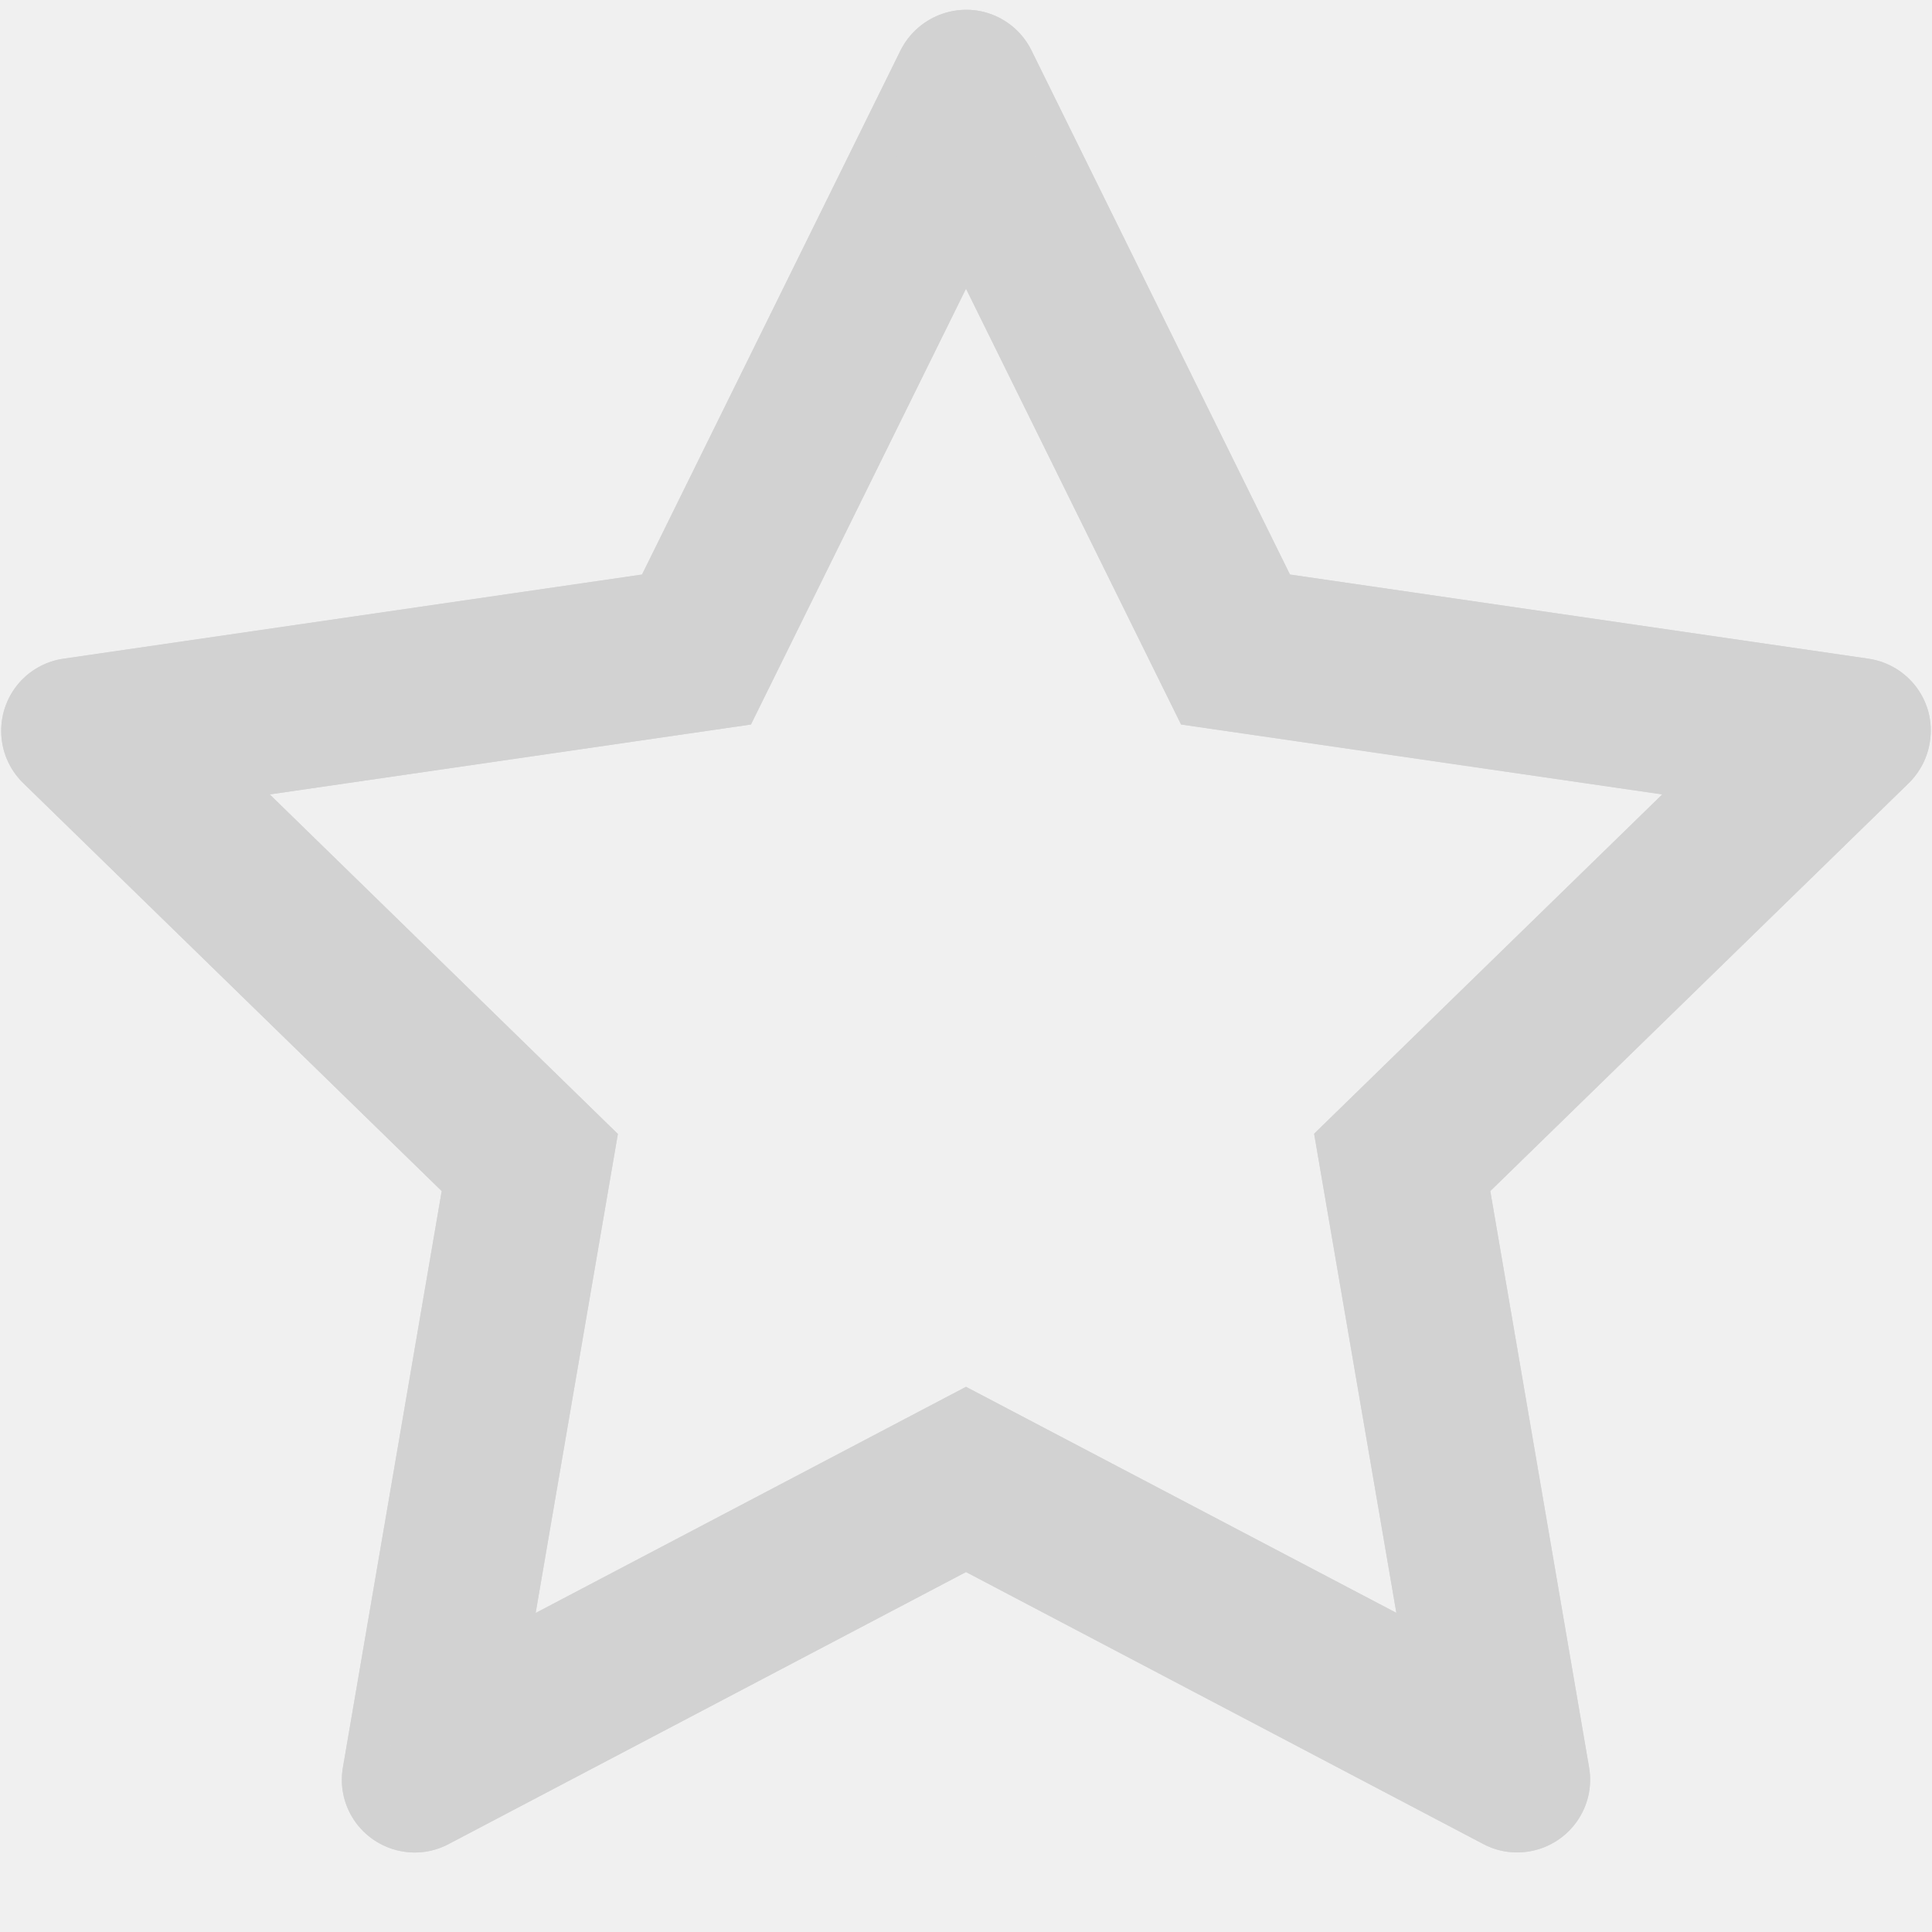
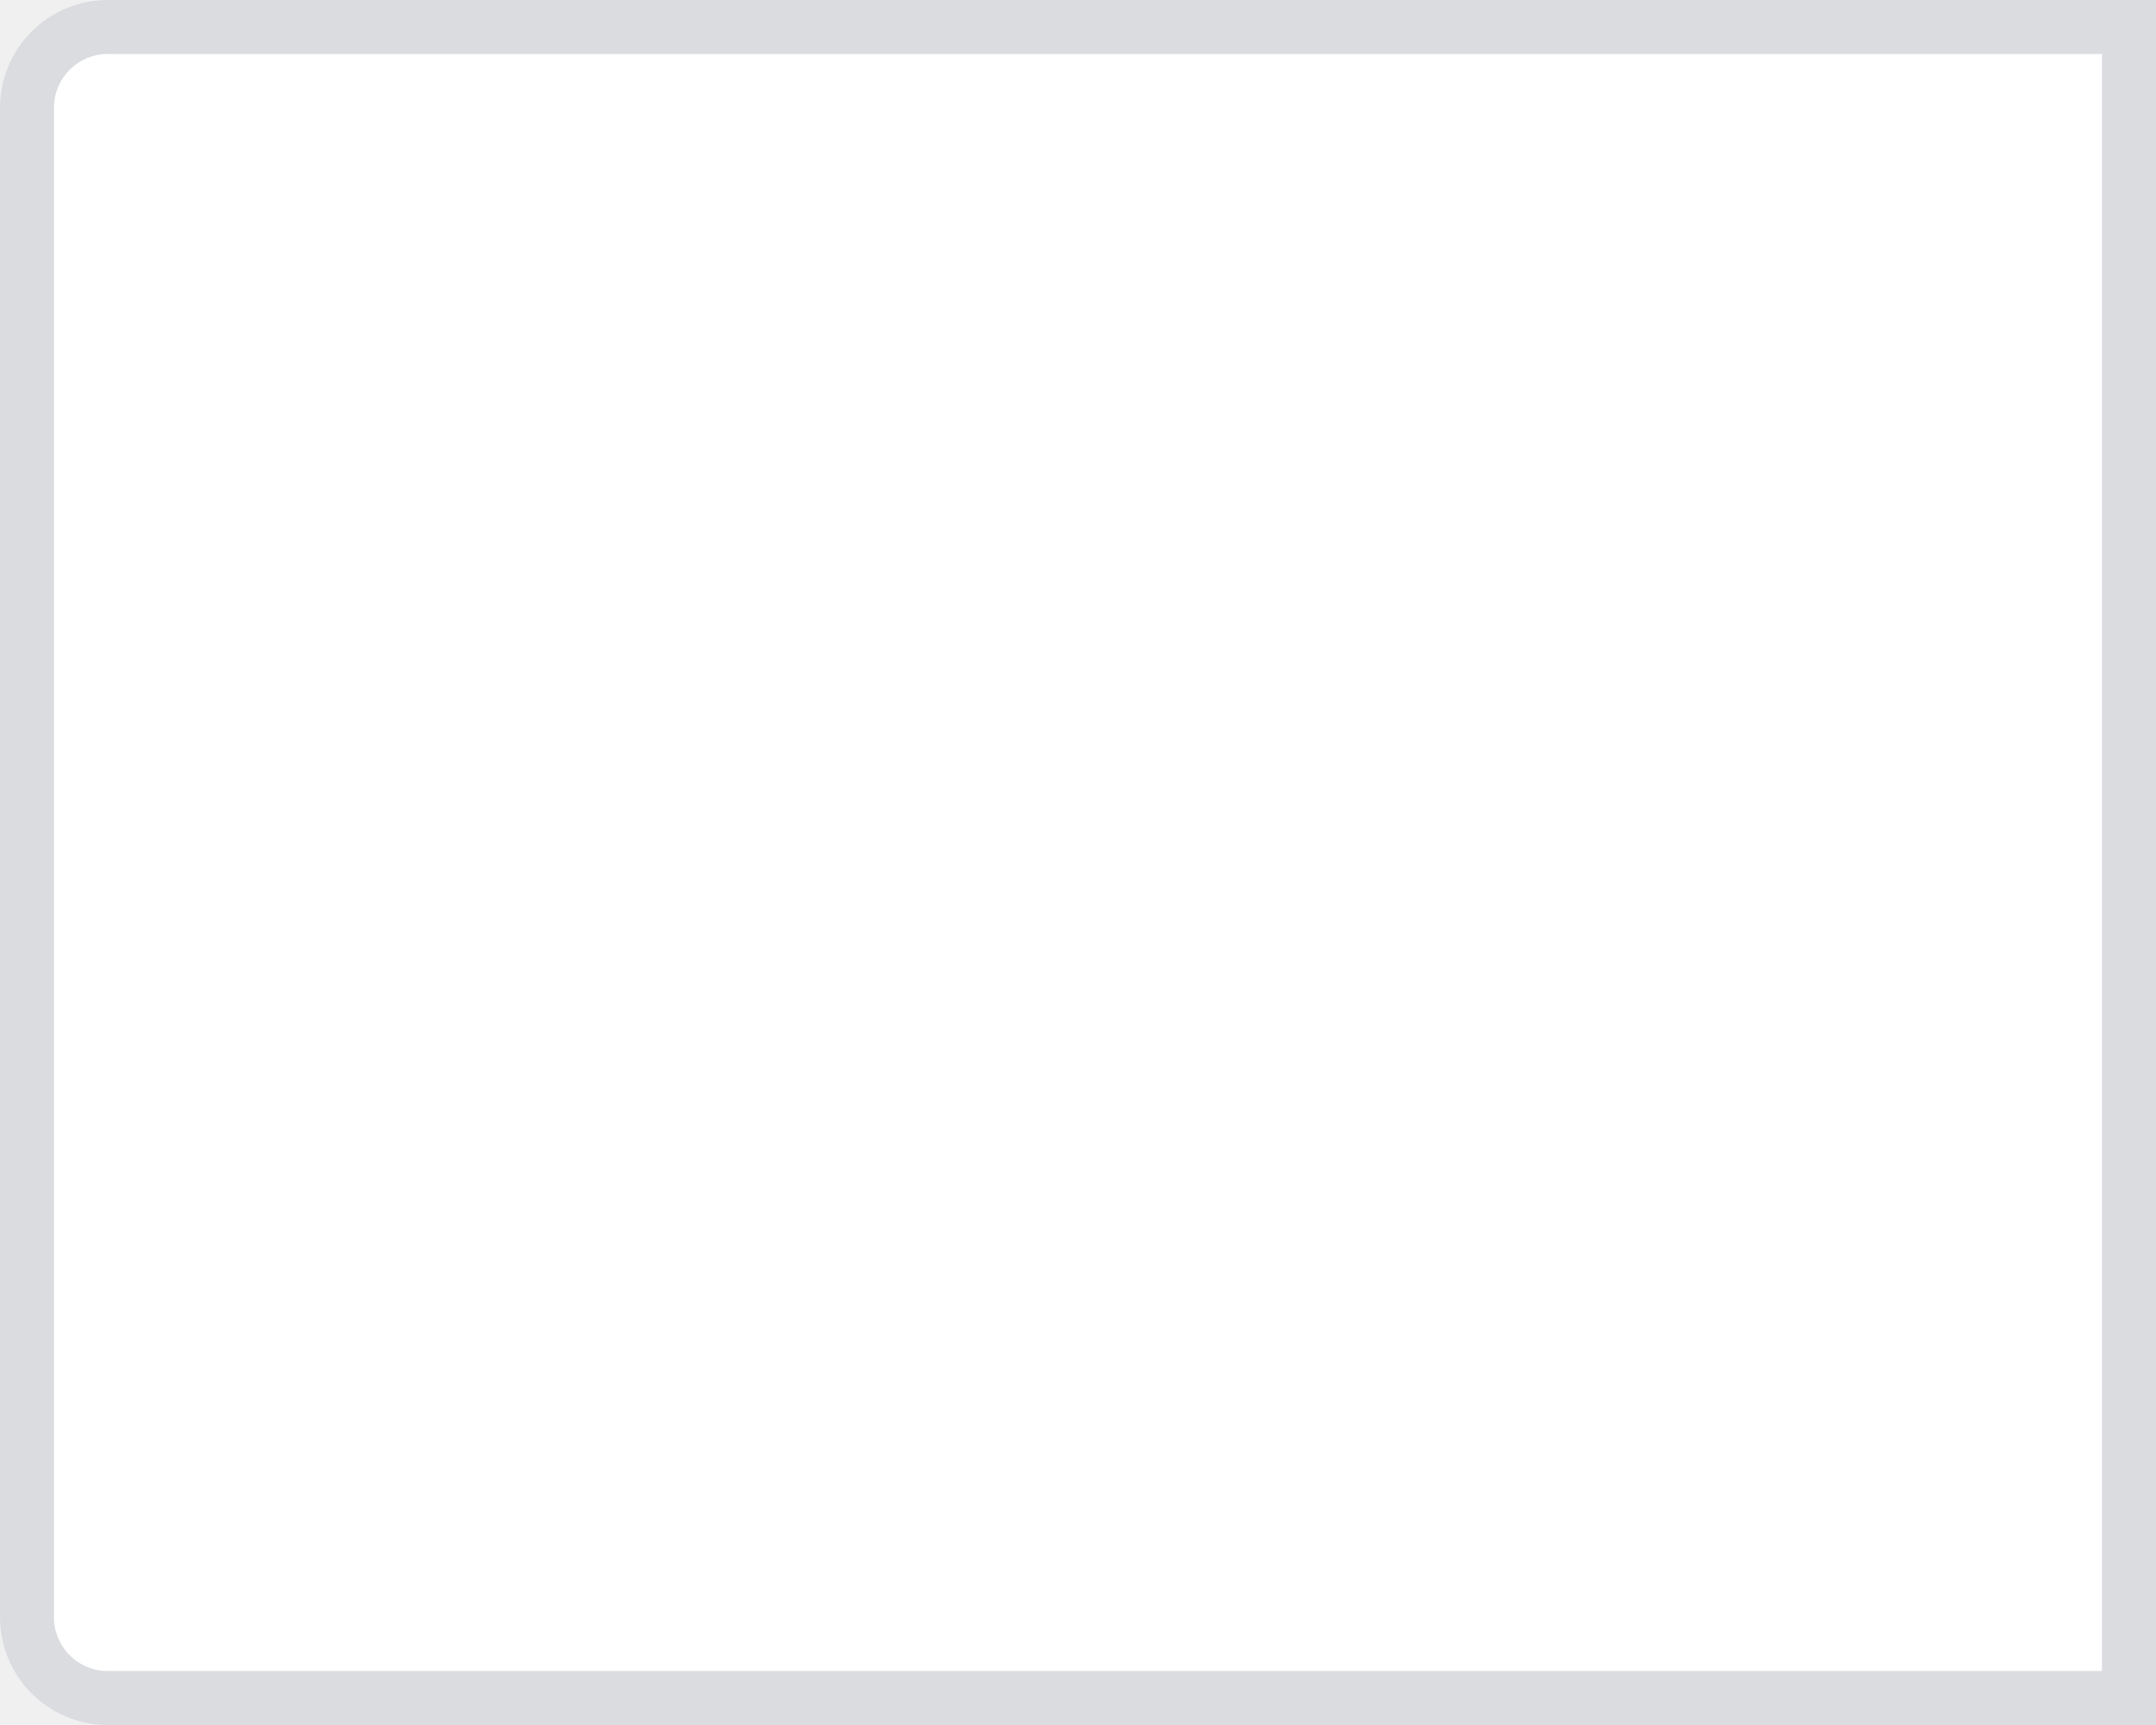
- <svg xmlns="http://www.w3.org/2000/svg" version="1.1" width="16px" height="16px">
-   <defs>
-     <mask fill="white" id="clip406">
-       <path d="M 15.983 6.14  C 16.034 5.809  15.804 5.504  15.474 5.455  L 10.683 4.758  L 8.542 0.417  C 8.483 0.298  8.387 0.202  8.268 0.143  C 7.97 -0.004  7.608 0.119  7.458 0.417  L 5.317 4.758  L 0.526 5.455  C 0.394 5.474  0.274 5.536  0.181 5.63  C -0.051 5.87  -0.047 6.251  0.192 6.485  L 3.658 9.864  L 2.84 14.636  C 2.817 14.766  2.838 14.902  2.9 15.019  C 3.055 15.313  3.421 15.428  3.715 15.272  L 8 13.019  L 12.285 15.272  C 12.402 15.334  12.538 15.355  12.668 15.332  C 12.996 15.275  13.217 14.964  13.16 14.636  L 12.342 9.864  L 15.808 6.485  C 15.902 6.392  15.964 6.272  15.983 6.14  Z M 13.766 6.579  L 10.883 9.389  L 11.564 13.357  L 8 11.485  L 4.436 13.358  L 5.117 9.391  L 2.234 6.579  L 6.219 6  L 8 2.391  L 9.781 6  L 13.766 6.579  Z " fill-rule="evenodd" />
-     </mask>
-   </defs>
-   <g>
-     <path d="M 15.983 6.14  C 16.034 5.809  15.804 5.504  15.474 5.455  L 10.683 4.758  L 8.542 0.417  C 8.483 0.298  8.387 0.202  8.268 0.143  C 7.97 -0.004  7.608 0.119  7.458 0.417  L 5.317 4.758  L 0.526 5.455  C 0.394 5.474  0.274 5.536  0.181 5.63  C -0.051 5.87  -0.047 6.251  0.192 6.485  L 3.658 9.864  L 2.84 14.636  C 2.817 14.766  2.838 14.902  2.9 15.019  C 3.055 15.313  3.421 15.428  3.715 15.272  L 8 13.019  L 12.285 15.272  C 12.402 15.334  12.538 15.355  12.668 15.332  C 12.996 15.275  13.217 14.964  13.16 14.636  L 12.342 9.864  L 15.808 6.485  C 15.902 6.392  15.964 6.272  15.983 6.14  Z M 13.766 6.579  L 10.883 9.389  L 11.564 13.357  L 8 11.485  L 4.436 13.358  L 5.117 9.391  L 2.234 6.579  L 6.219 6  L 8 2.391  L 9.781 6  L 13.766 6.579  Z " fill-rule="nonzero" fill="#d9d9d9" stroke="none" />
-     <path d="M 15.983 6.14  C 16.034 5.809  15.804 5.504  15.474 5.455  L 10.683 4.758  L 8.542 0.417  C 8.483 0.298  8.387 0.202  8.268 0.143  C 7.97 -0.004  7.608 0.119  7.458 0.417  L 5.317 4.758  L 0.526 5.455  C 0.394 5.474  0.274 5.536  0.181 5.63  C -0.051 5.87  -0.047 6.251  0.192 6.485  L 3.658 9.864  L 2.84 14.636  C 2.817 14.766  2.838 14.902  2.9 15.019  C 3.055 15.313  3.421 15.428  3.715 15.272  L 8 13.019  L 12.285 15.272  C 12.402 15.334  12.538 15.355  12.668 15.332  C 12.996 15.275  13.217 14.964  13.16 14.636  L 12.342 9.864  L 15.808 6.485  C 15.902 6.392  15.964 6.272  15.983 6.14  Z " stroke-width="2" stroke="#d2d2d2" fill="none" mask="url(#clip406)" />
-     <path d="M 13.766 6.579  L 10.883 9.389  L 11.564 13.357  L 8 11.485  L 4.436 13.358  L 5.117 9.391  L 2.234 6.579  L 6.219 6  L 8 2.391  L 9.781 6  L 13.766 6.579  Z " stroke-width="2" stroke="#d2d2d2" fill="none" mask="url(#clip406)" />
+ <svg xmlns="http://www.w3.org/2000/svg" version="1.1" width="40px" height="32px">
+   <g transform="matrix(1 0 0 1 -518 -64 )">
+     <path d="M 519 66  A 1 1 0 0 1 520 65 L 557 65  L 557 95  L 520 95  A 1 1 0 0 1 519 94 L 519 66  Z " fill-rule="nonzero" fill="#ffffff" stroke="none" />
+     <path d="M 518.5 66  A 1.5 1.5 0 0 1 520 64.5 L 557.5 64.5  L 557.5 95.5  L 520 95.5  A 1.5 1.5 0 0 1 518.5 94 L 518.5 66  Z " stroke-width="1" stroke="#dadce0" fill="none" stroke-opacity="0.996" />
  </g>
</svg>
